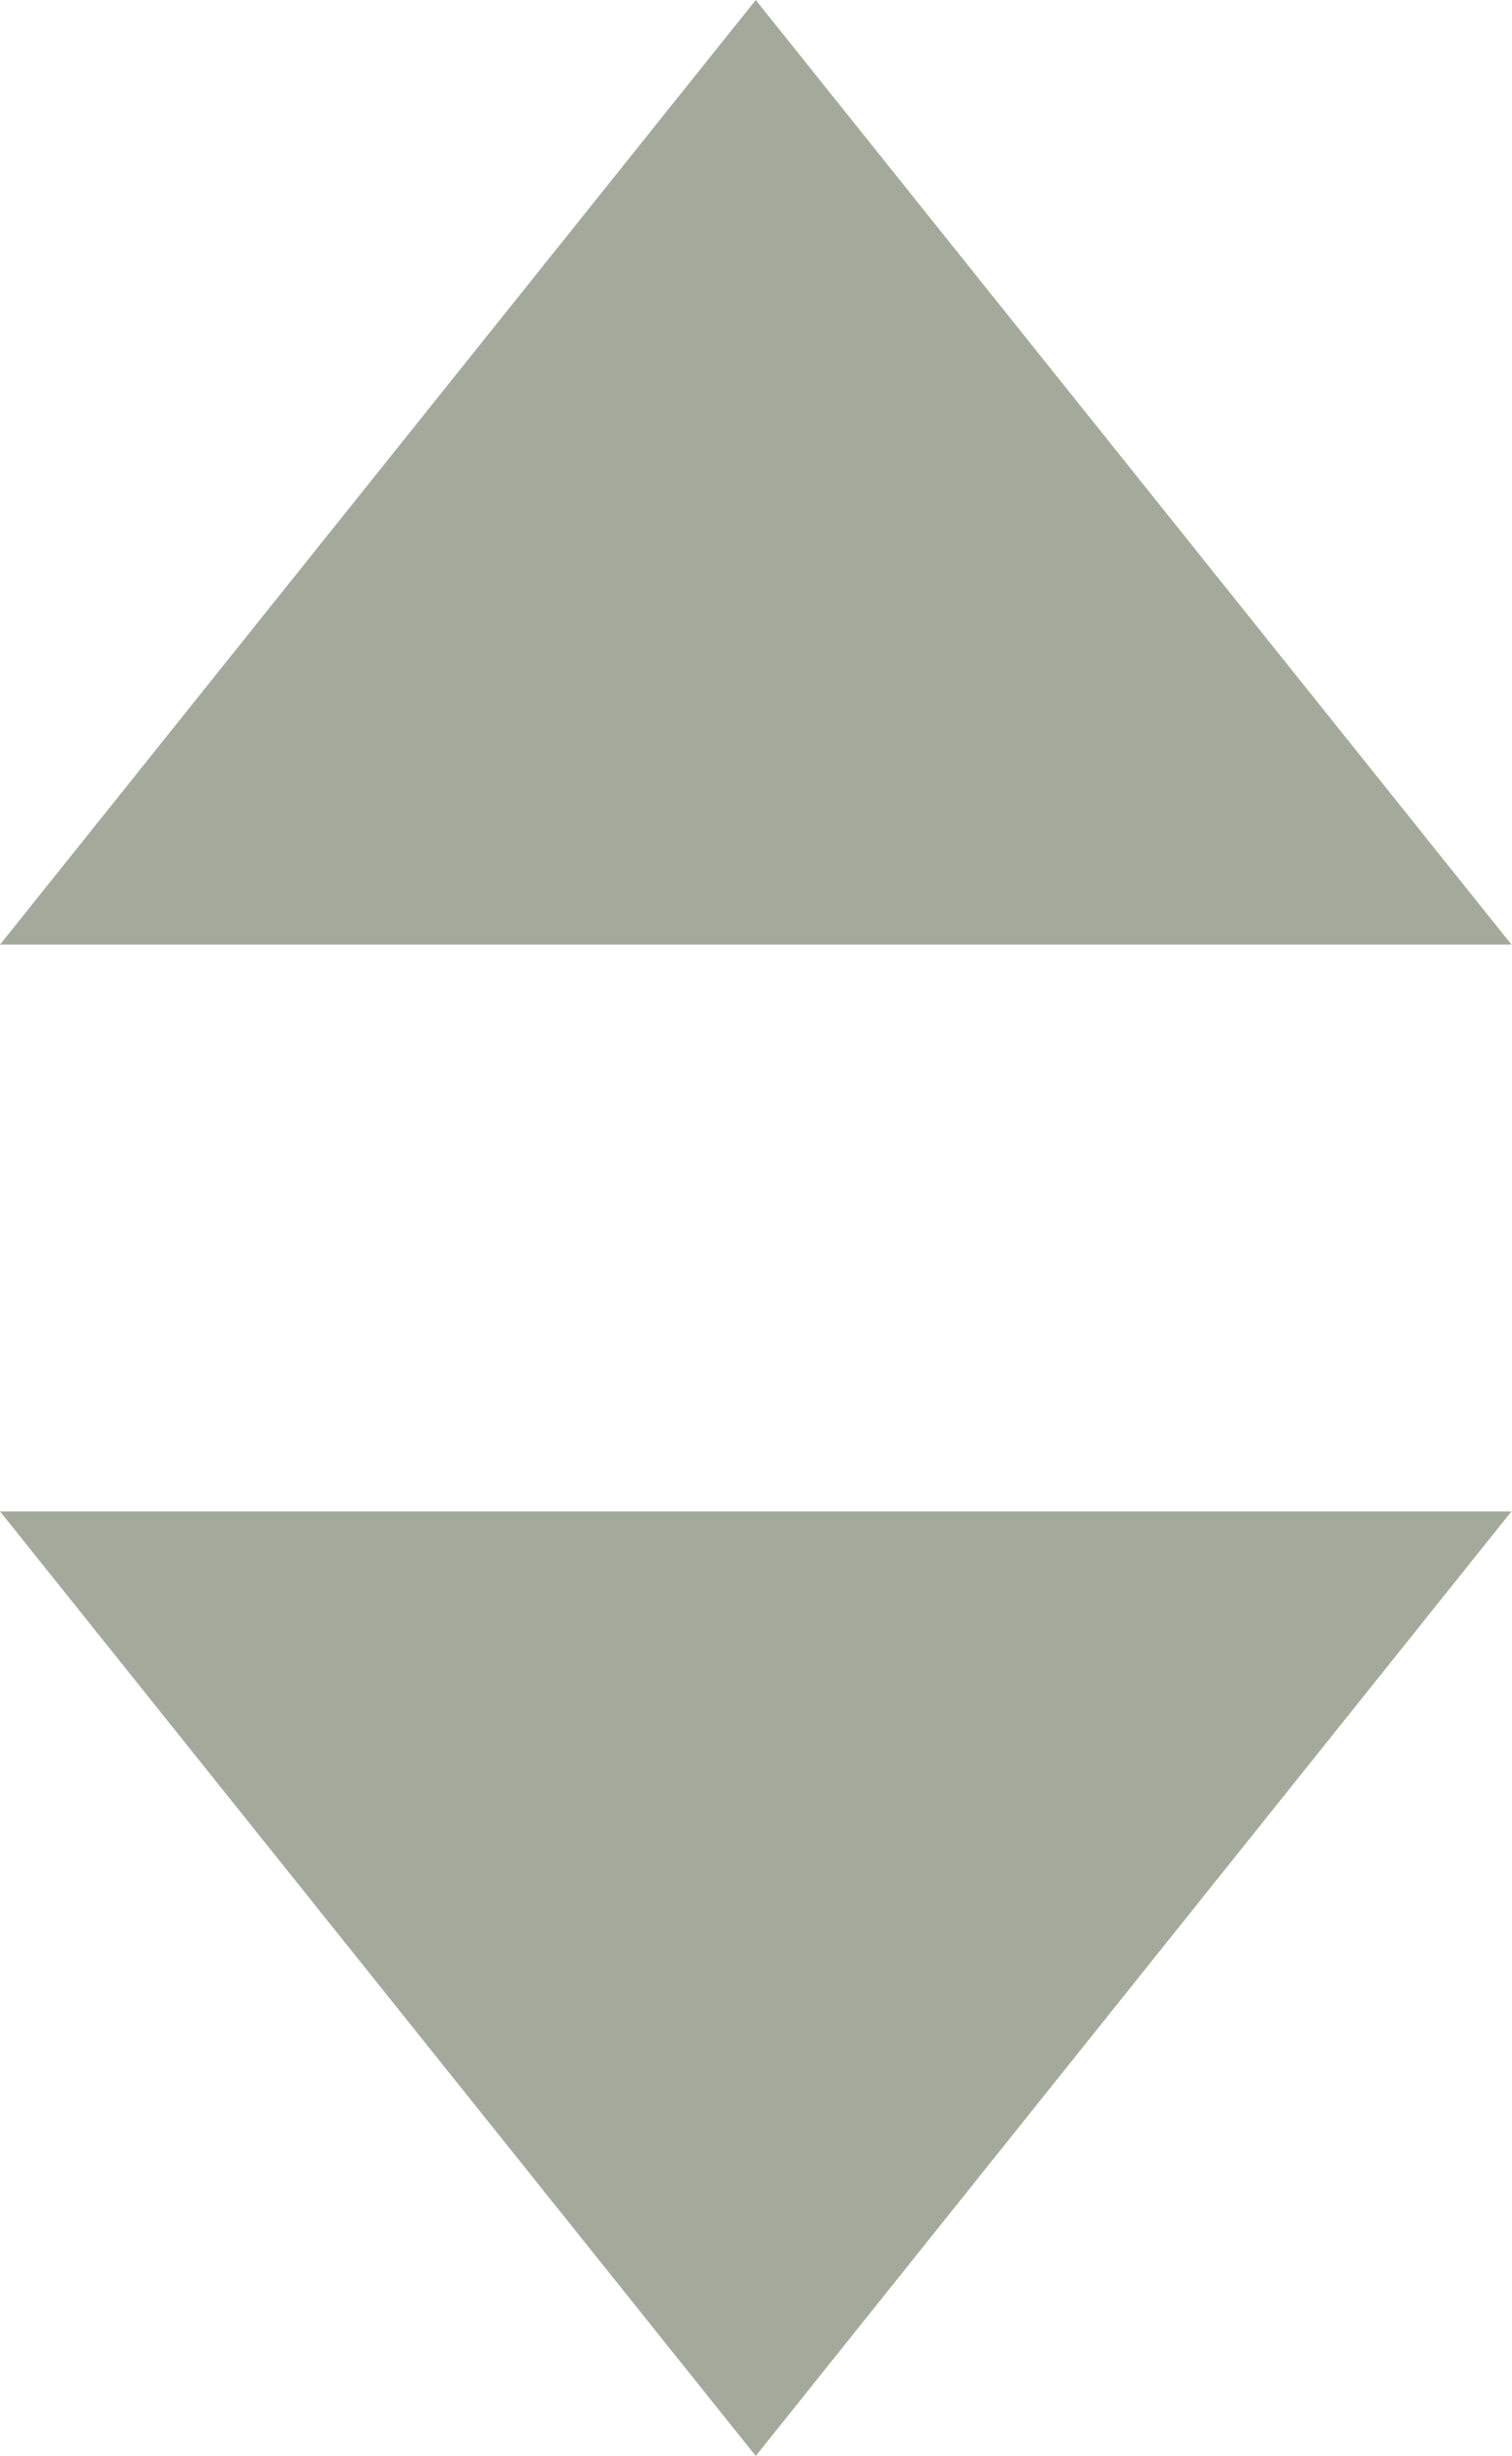
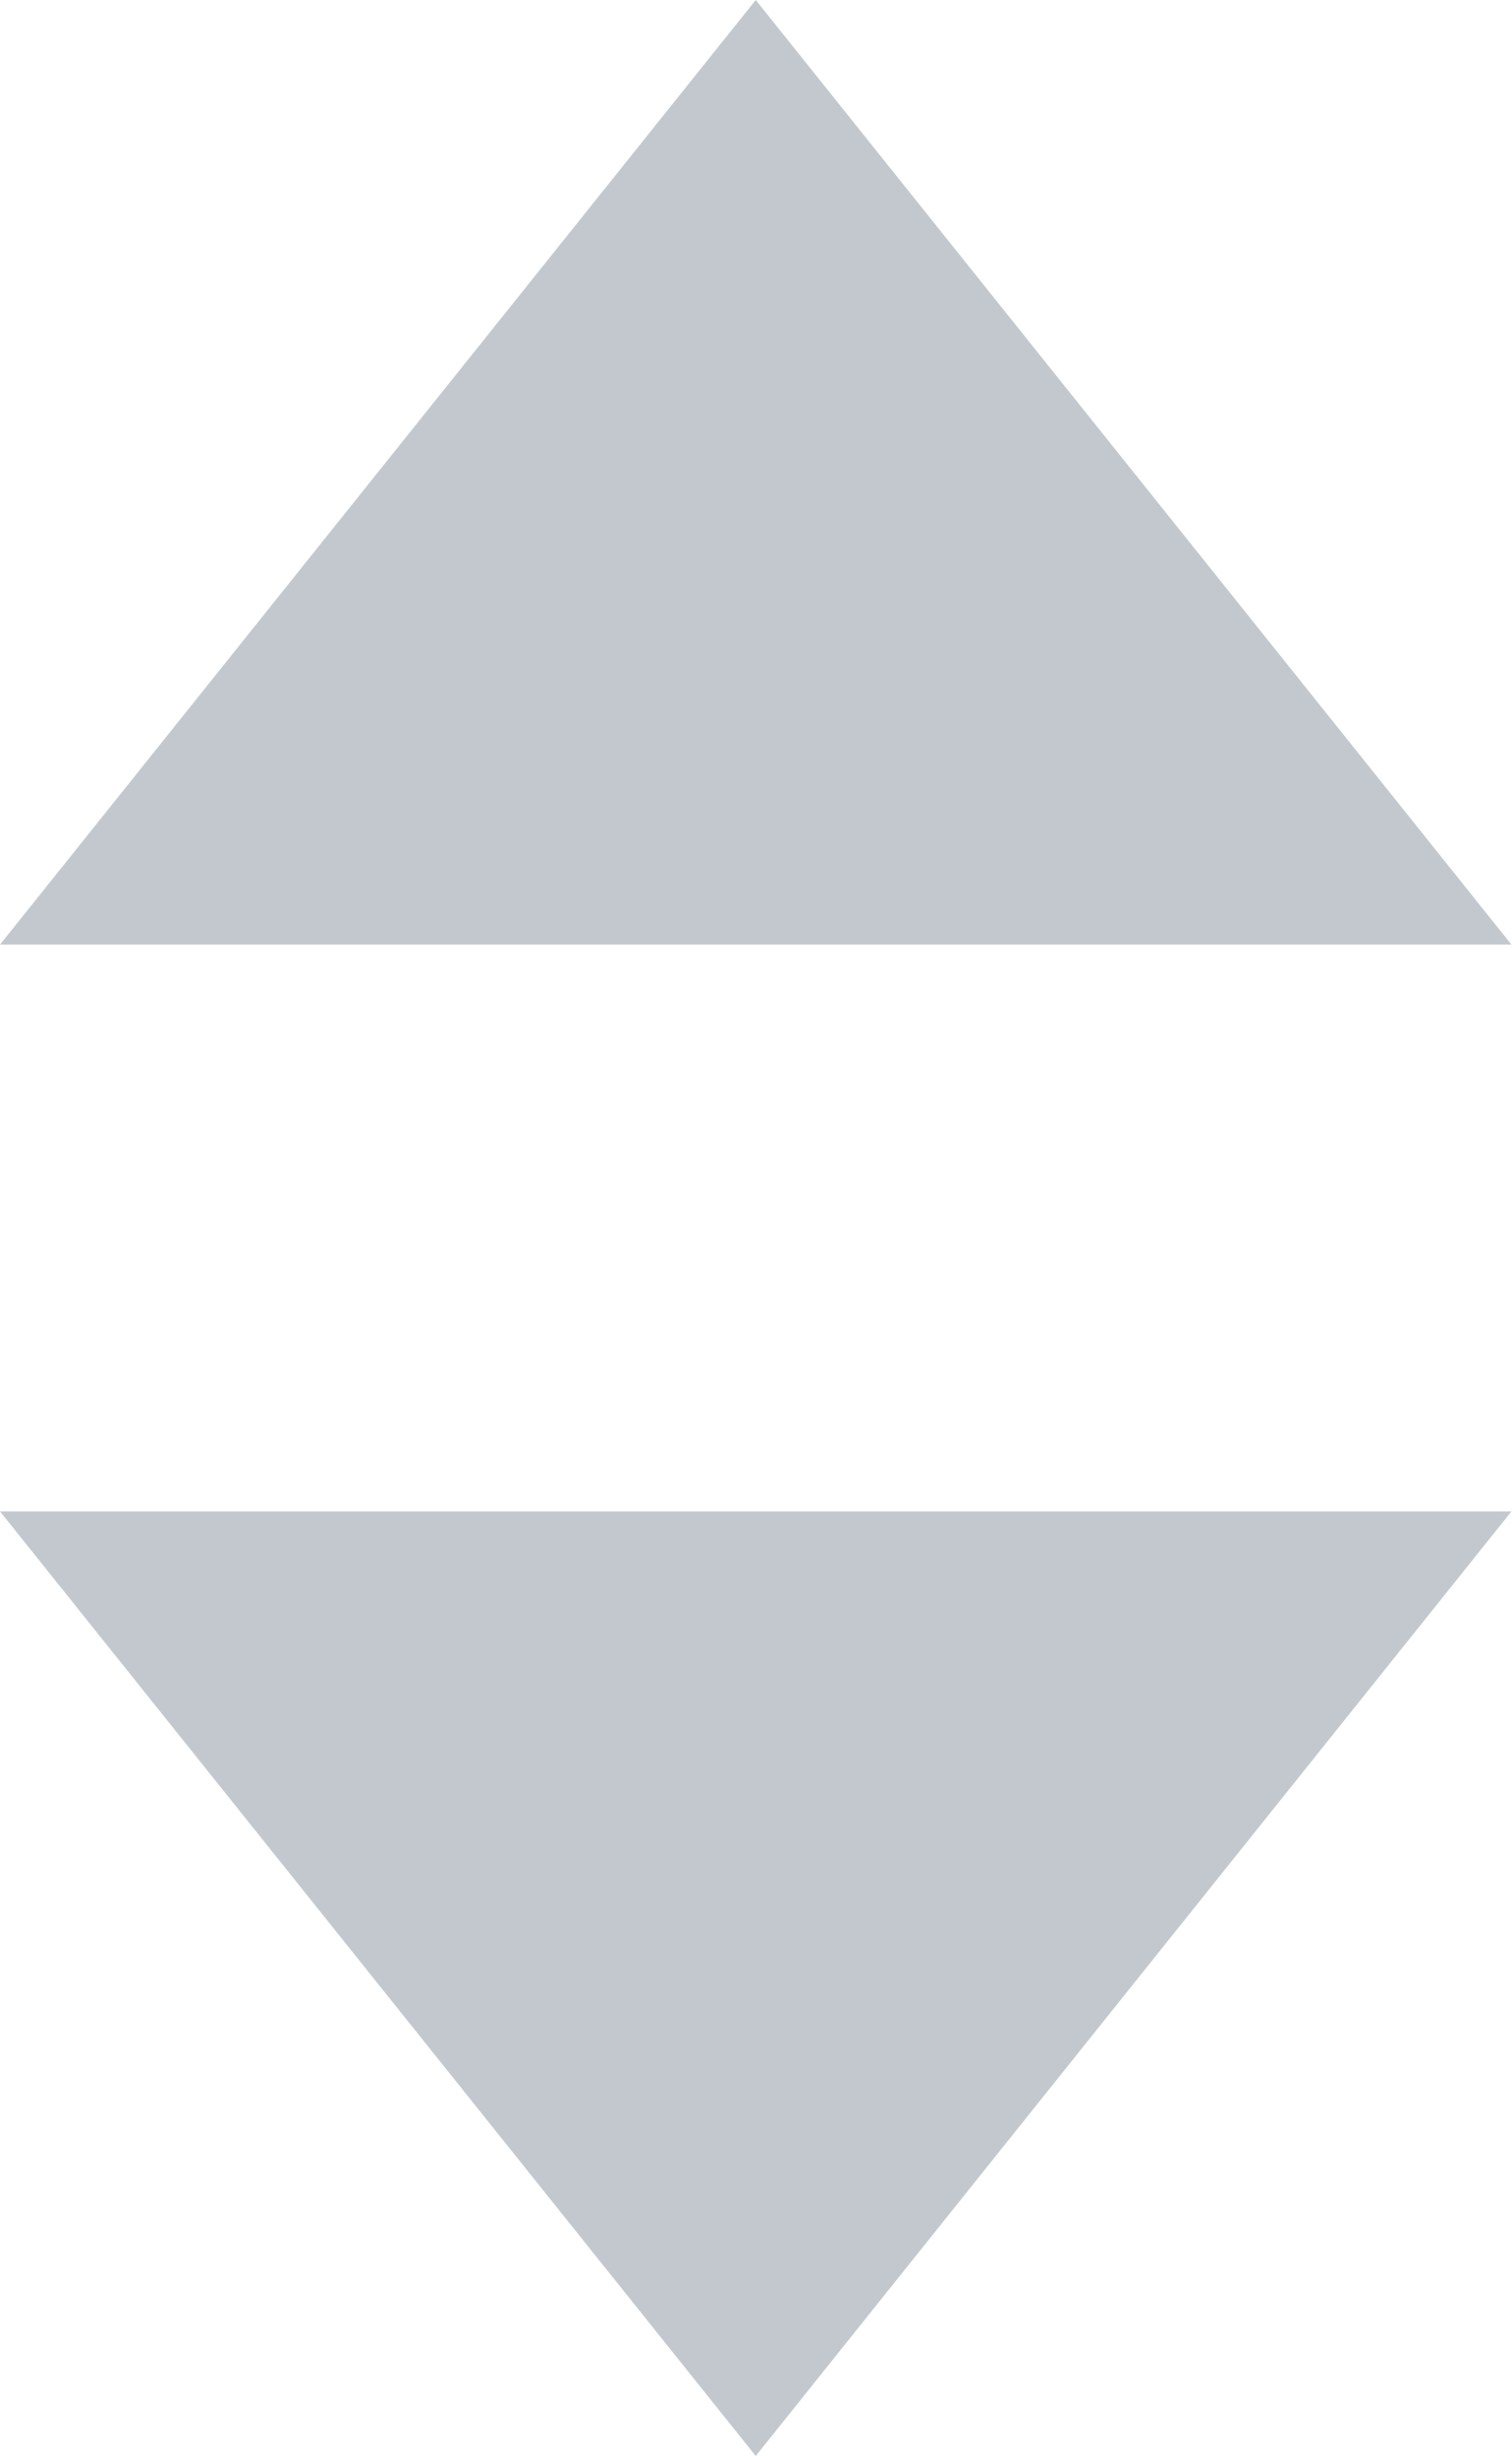
<svg xmlns="http://www.w3.org/2000/svg" version="1.1" id="Layer_1" x="0px" y="0px" width="8px" height="13px" viewBox="0 0 8 13" enable-background="new 0 0 8 13" xml:space="preserve">
  <g>
    <g>
-       <polygon fill="#a4aa9b" points="0,8 4,13 8,8   " />
+       <polygon fill="#c2c8ce" points="0,8 4,13 8,8   " />
    </g>
  </g>
  <g>
    <g>
-       <polygon fill="#a4aa9b" points="4,0 0,5 8,5   " />
+       <polygon fill="#c2c8ce" points="4,0 0,5 8,5   " />
    </g>
  </g>
</svg>
